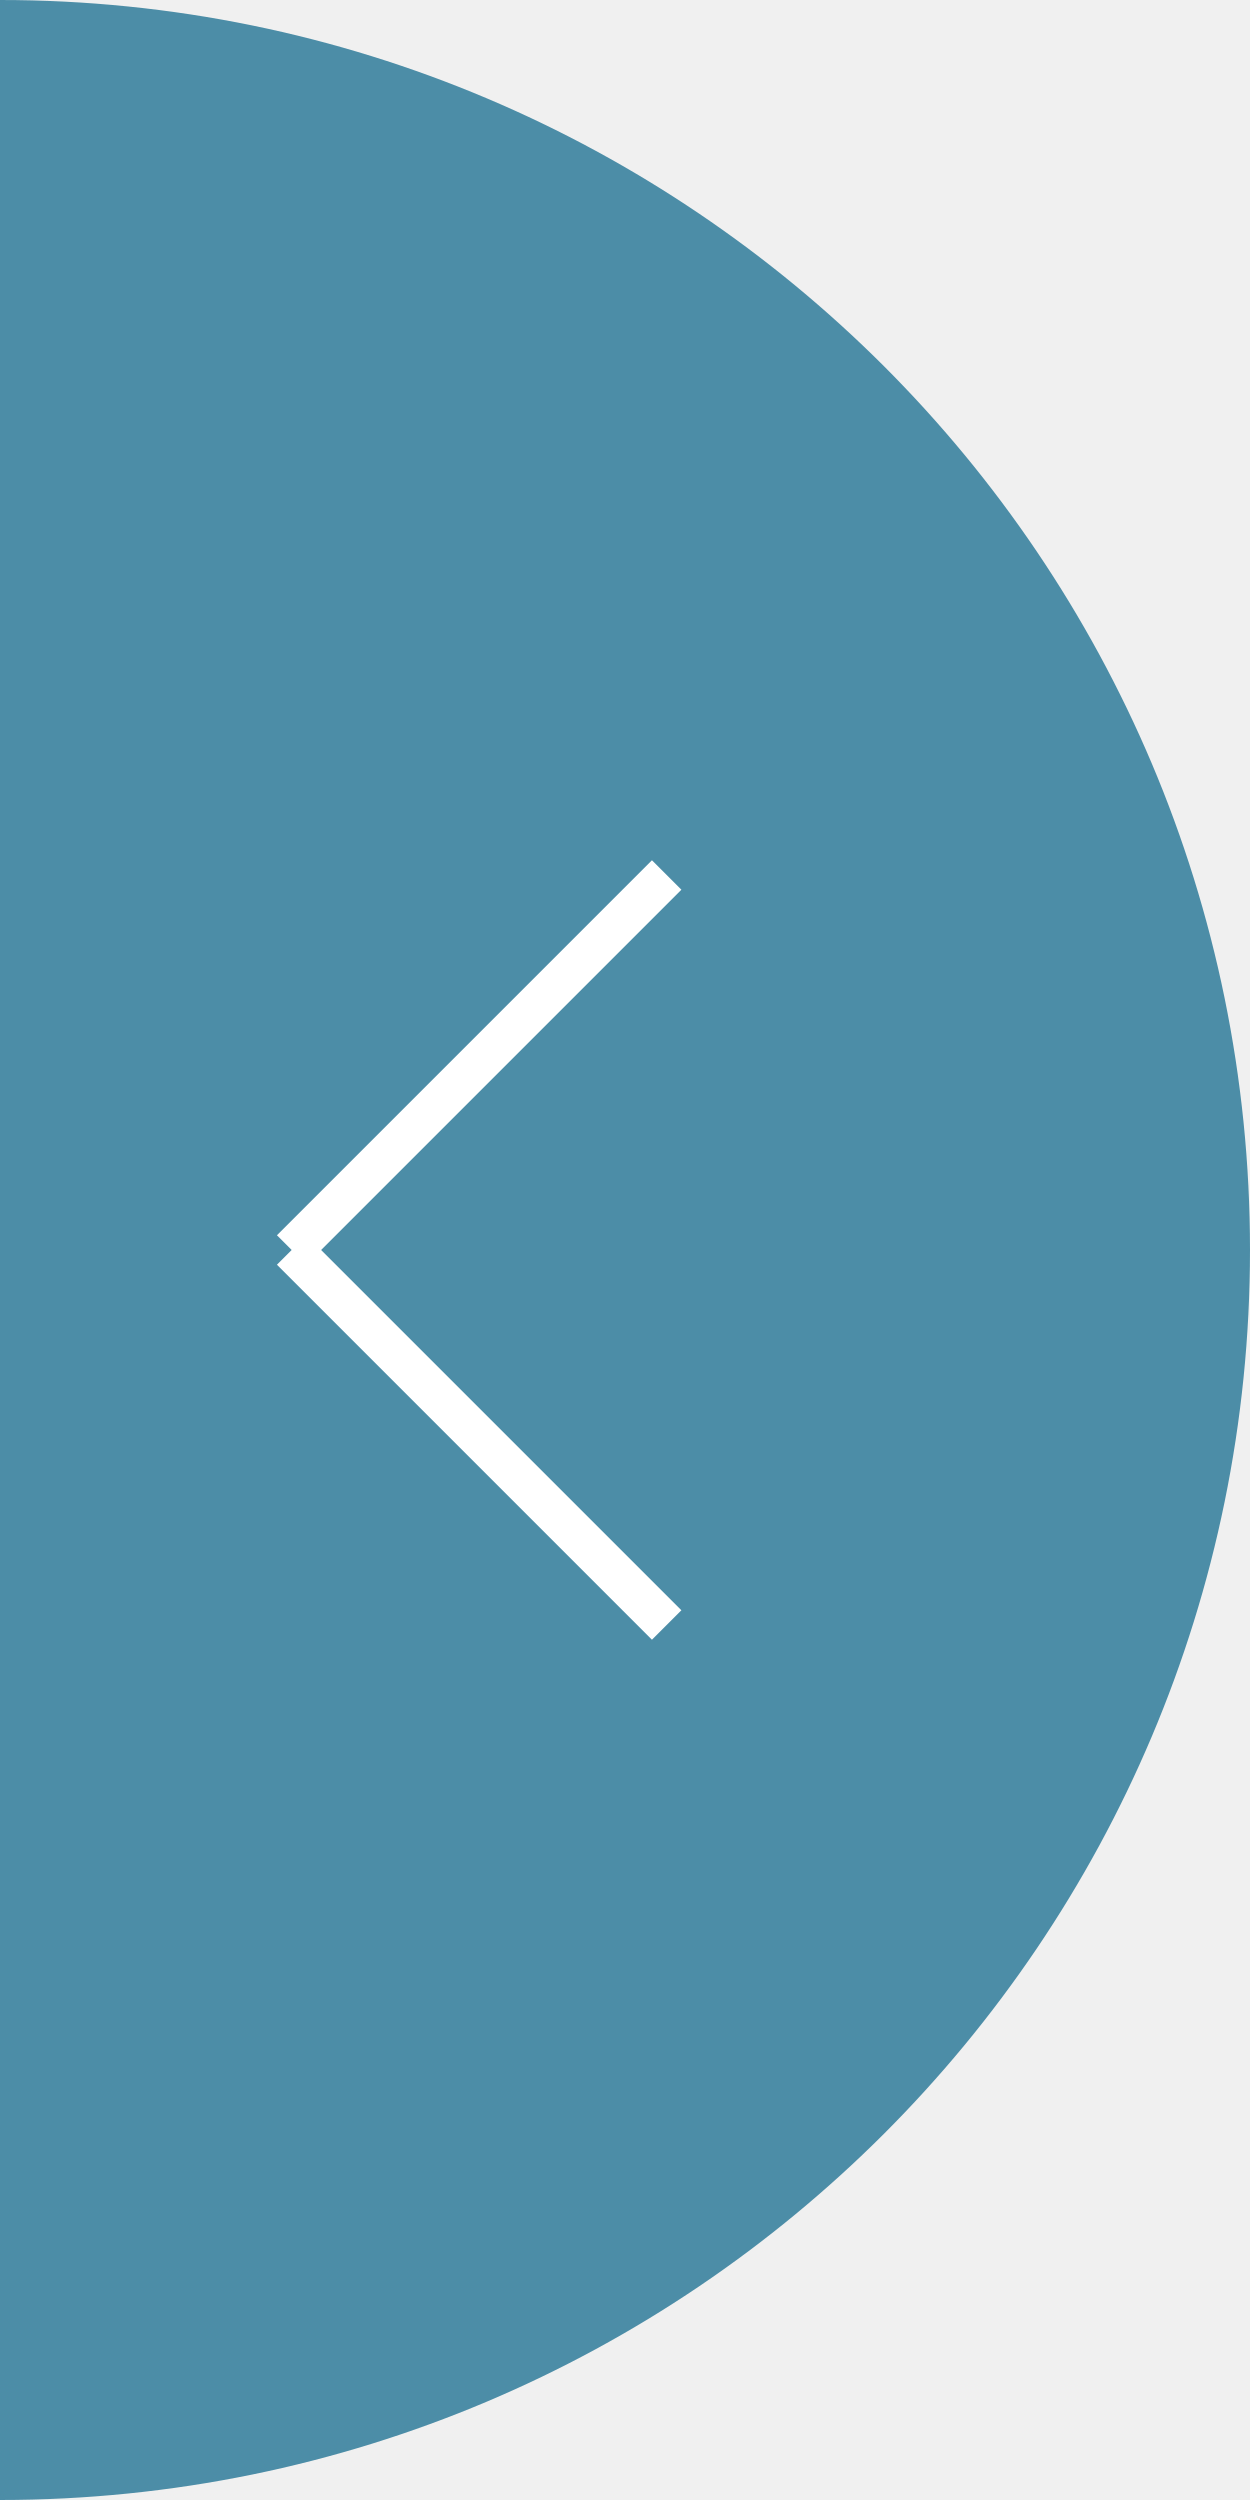
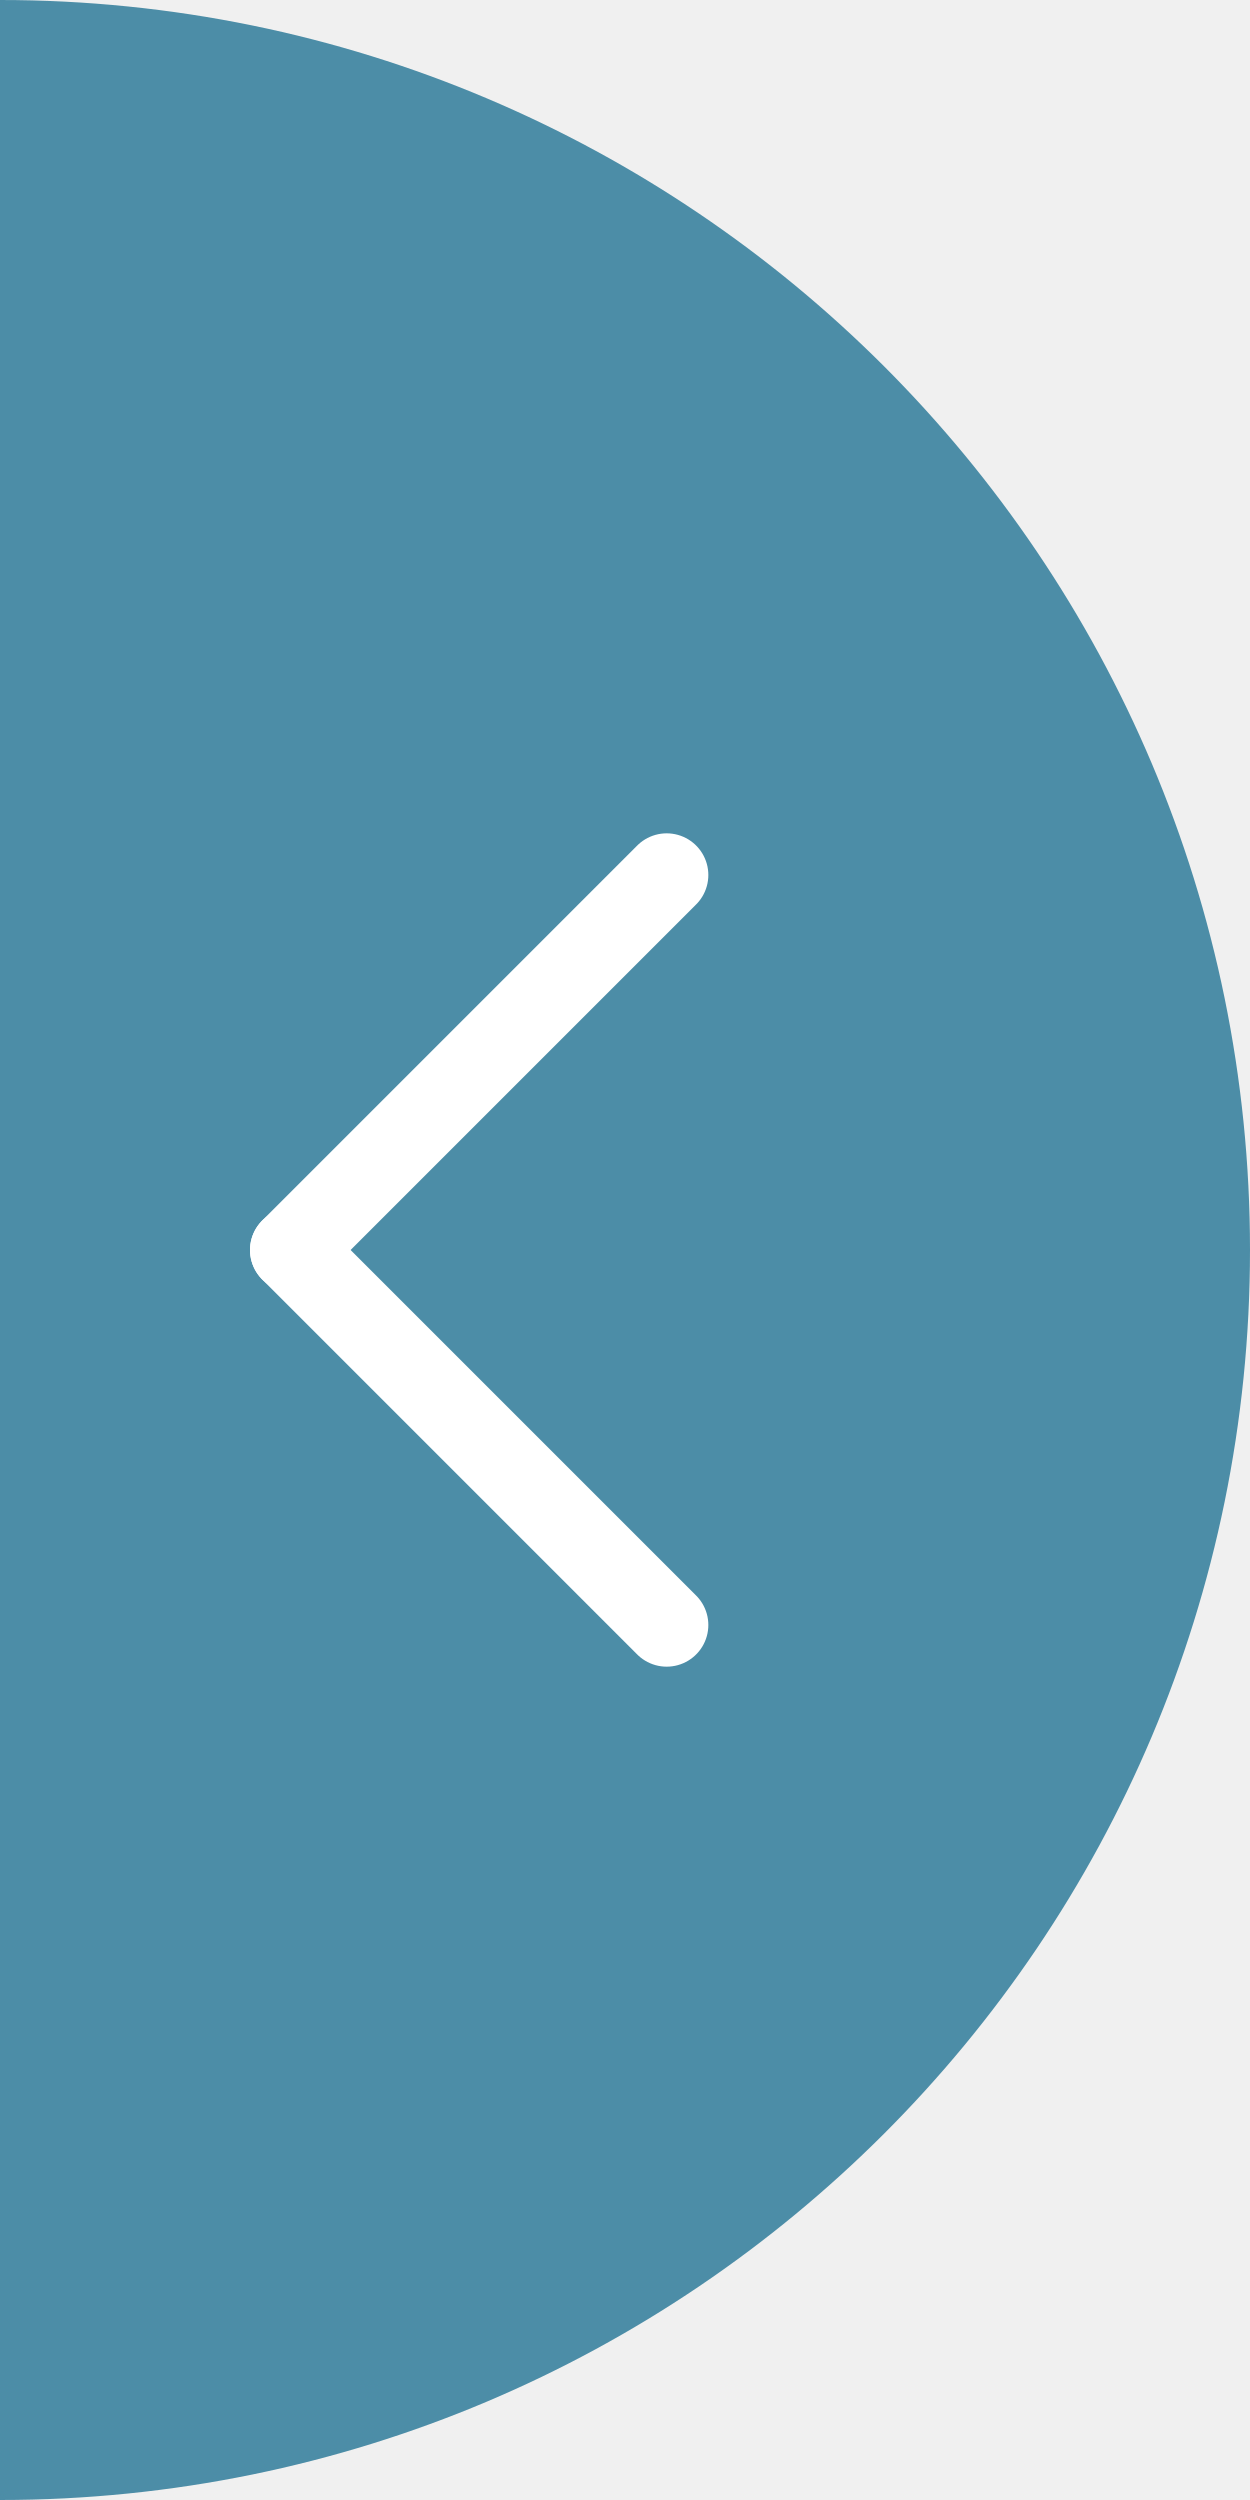
<svg xmlns="http://www.w3.org/2000/svg" width="30" height="60" viewBox="0 0 30 60">
  <defs>
-     <clipPath id="clipPath">
+     <clipPath id="clip-path">
      <rect id="Rectangle_4168" data-name="Rectangle 4168" width="30" height="60" fill="#4c8da7" />
    </clipPath>
  </defs>
  <g id="pic-arrls" transform="translate(-1130 -539)">
-     <g id="pic-arrl" transform="translate(1130 539)" clipPath="url(#clipPath)">
+     <g id="pic-arrl" transform="translate(1130 539)" clip-path="url(#clip-path)">
      <circle id="Ellipse_99" data-name="Ellipse 99" cx="30" cy="30" r="30" transform="translate(-30)" fill="#4c8da7" />
    </g>
    <g id="Group_7698" data-name="Group 7698" transform="translate(1137 578) rotate(-90)">
-       <line id="Line_177" data-name="Line 177" y1="9" x2="9" fill="none" stroke="#fff" strokeLinecap="round" strokeWidth="2" />
-       <line id="Line_178" data-name="Line 178" x1="9" y1="9" transform="translate(9)" fill="none" stroke="#fff" strokeLinecap="round" strokeWidth="2" />
+       <line id="Line_177" data-name="Line 177" y1="9" x2="9" fill="none" stroke="#fff" stroke-linecap="round" stroke-width="2" />
+       <line id="Line_178" data-name="Line 178" x1="9" y1="9" transform="translate(9)" fill="none" stroke="#fff" stroke-linecap="round" stroke-width="2" />
    </g>
  </g>
</svg>
